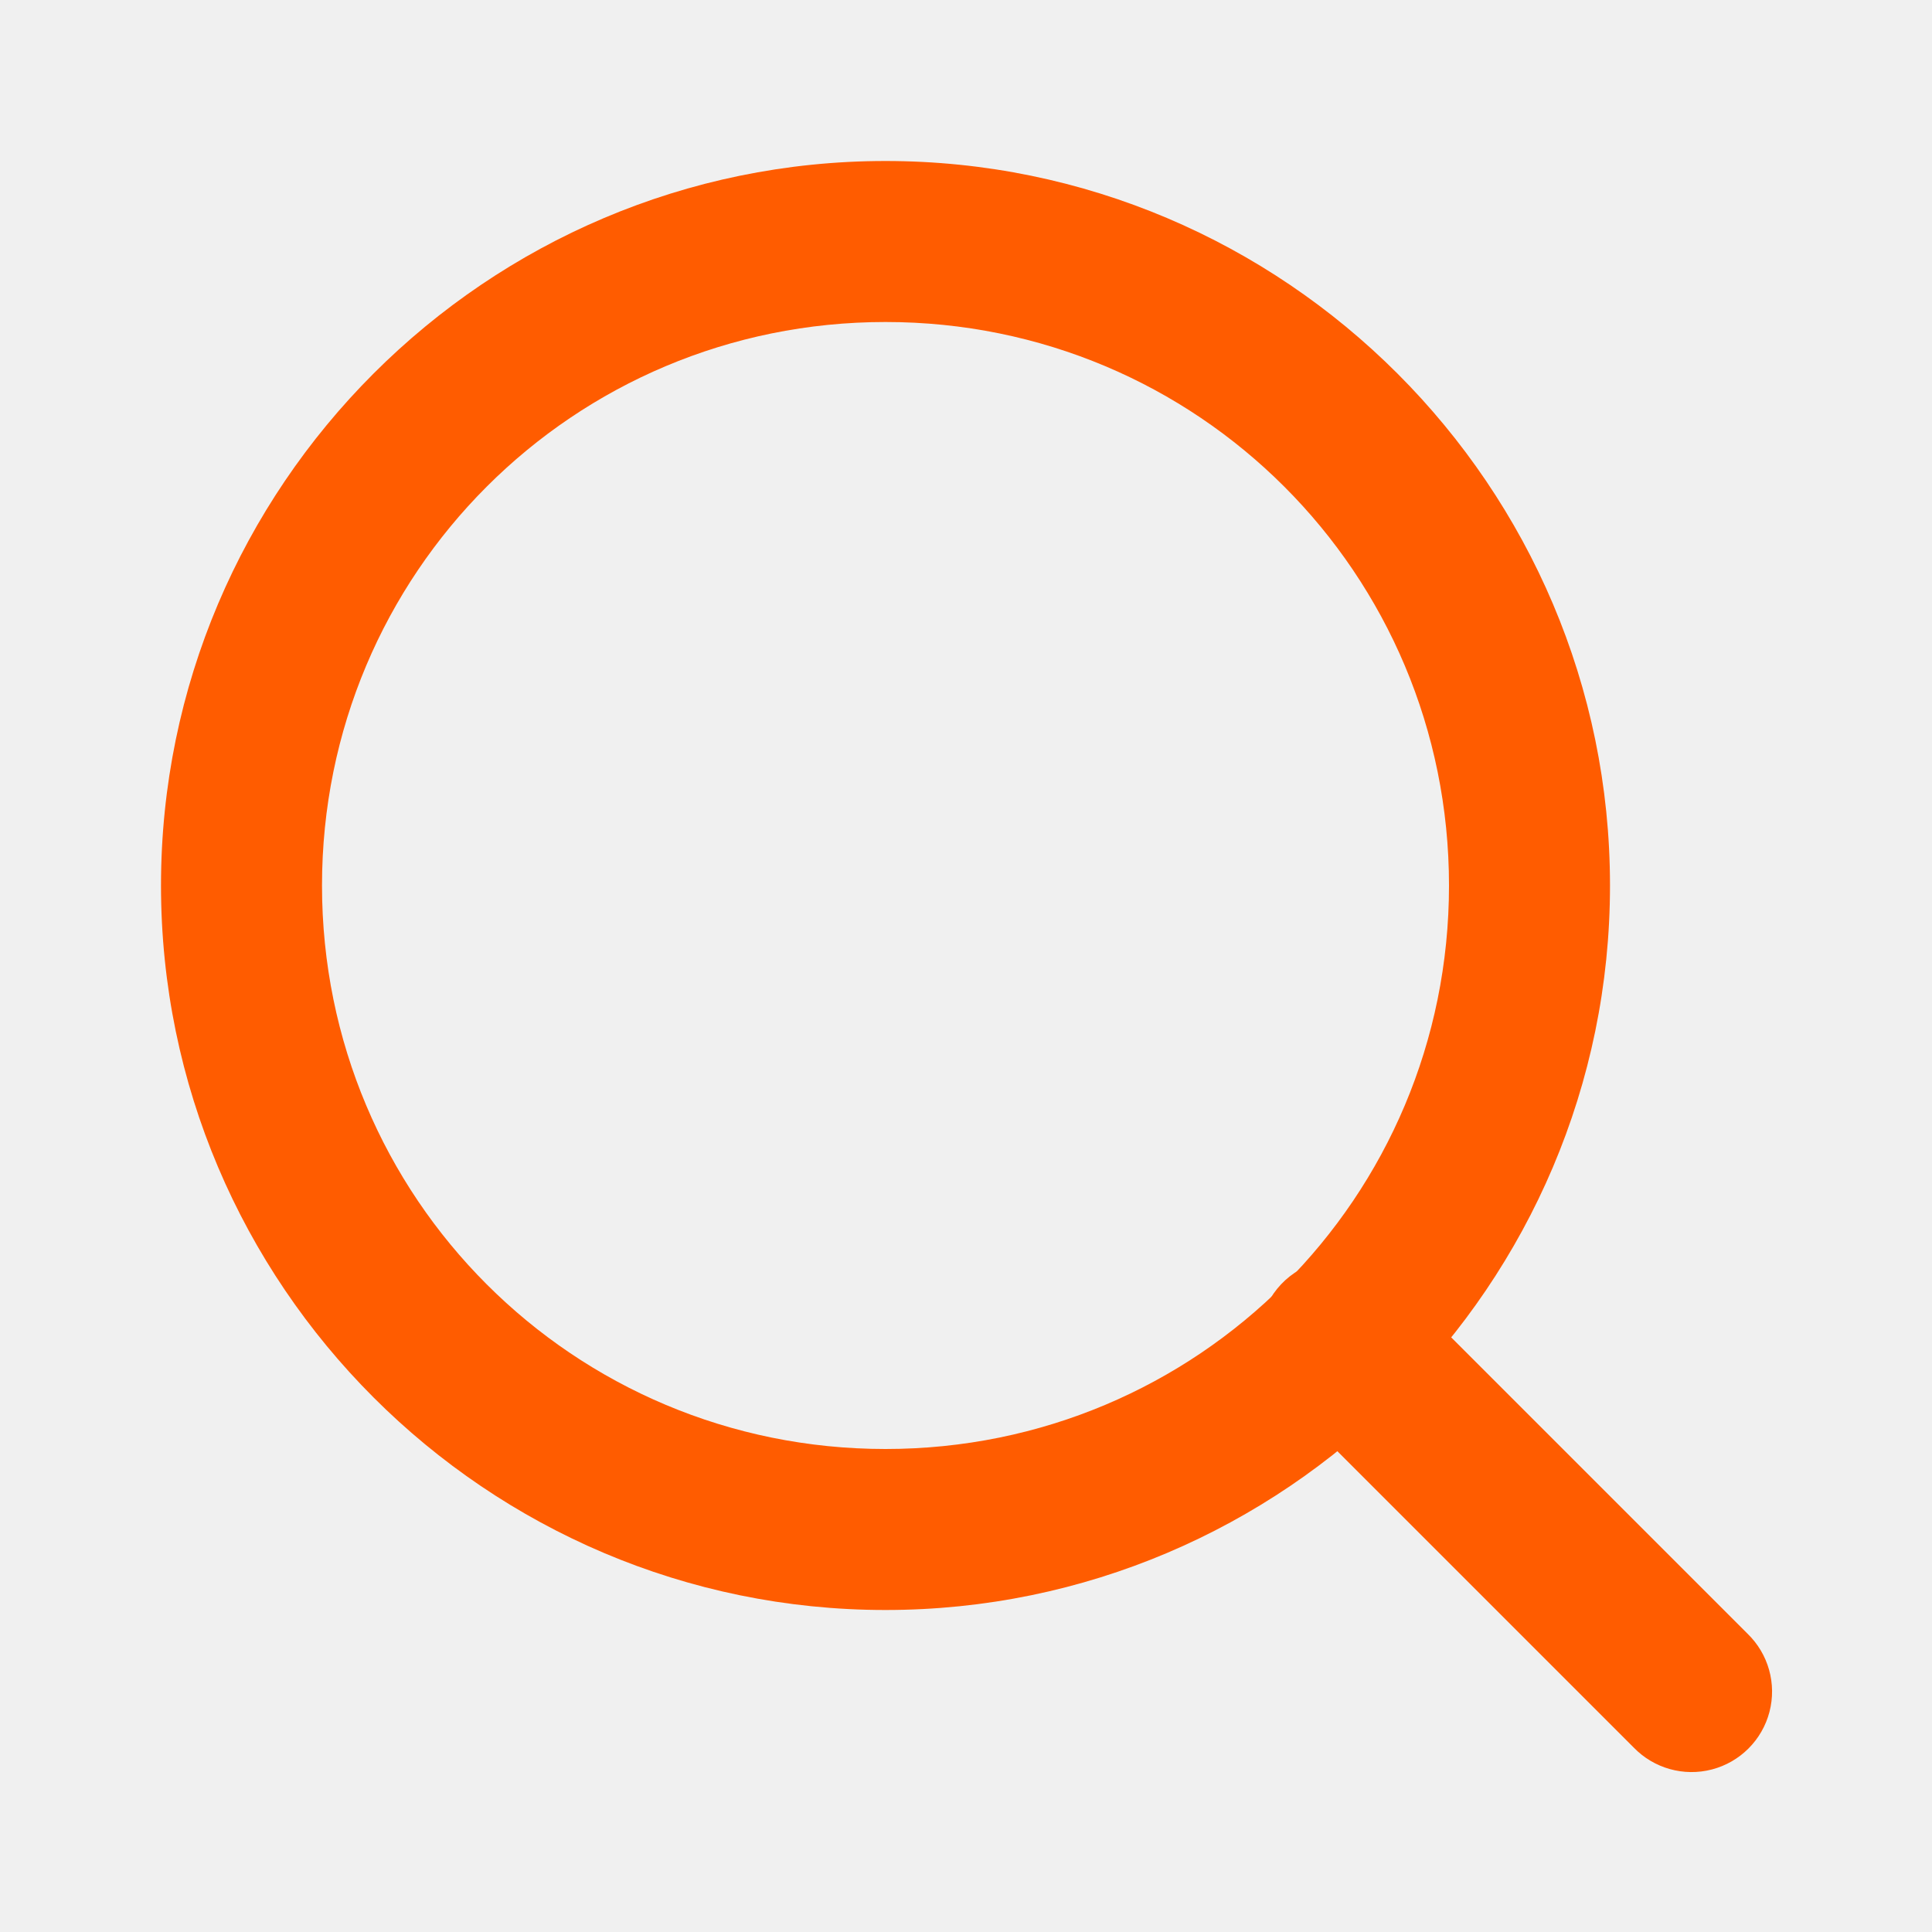
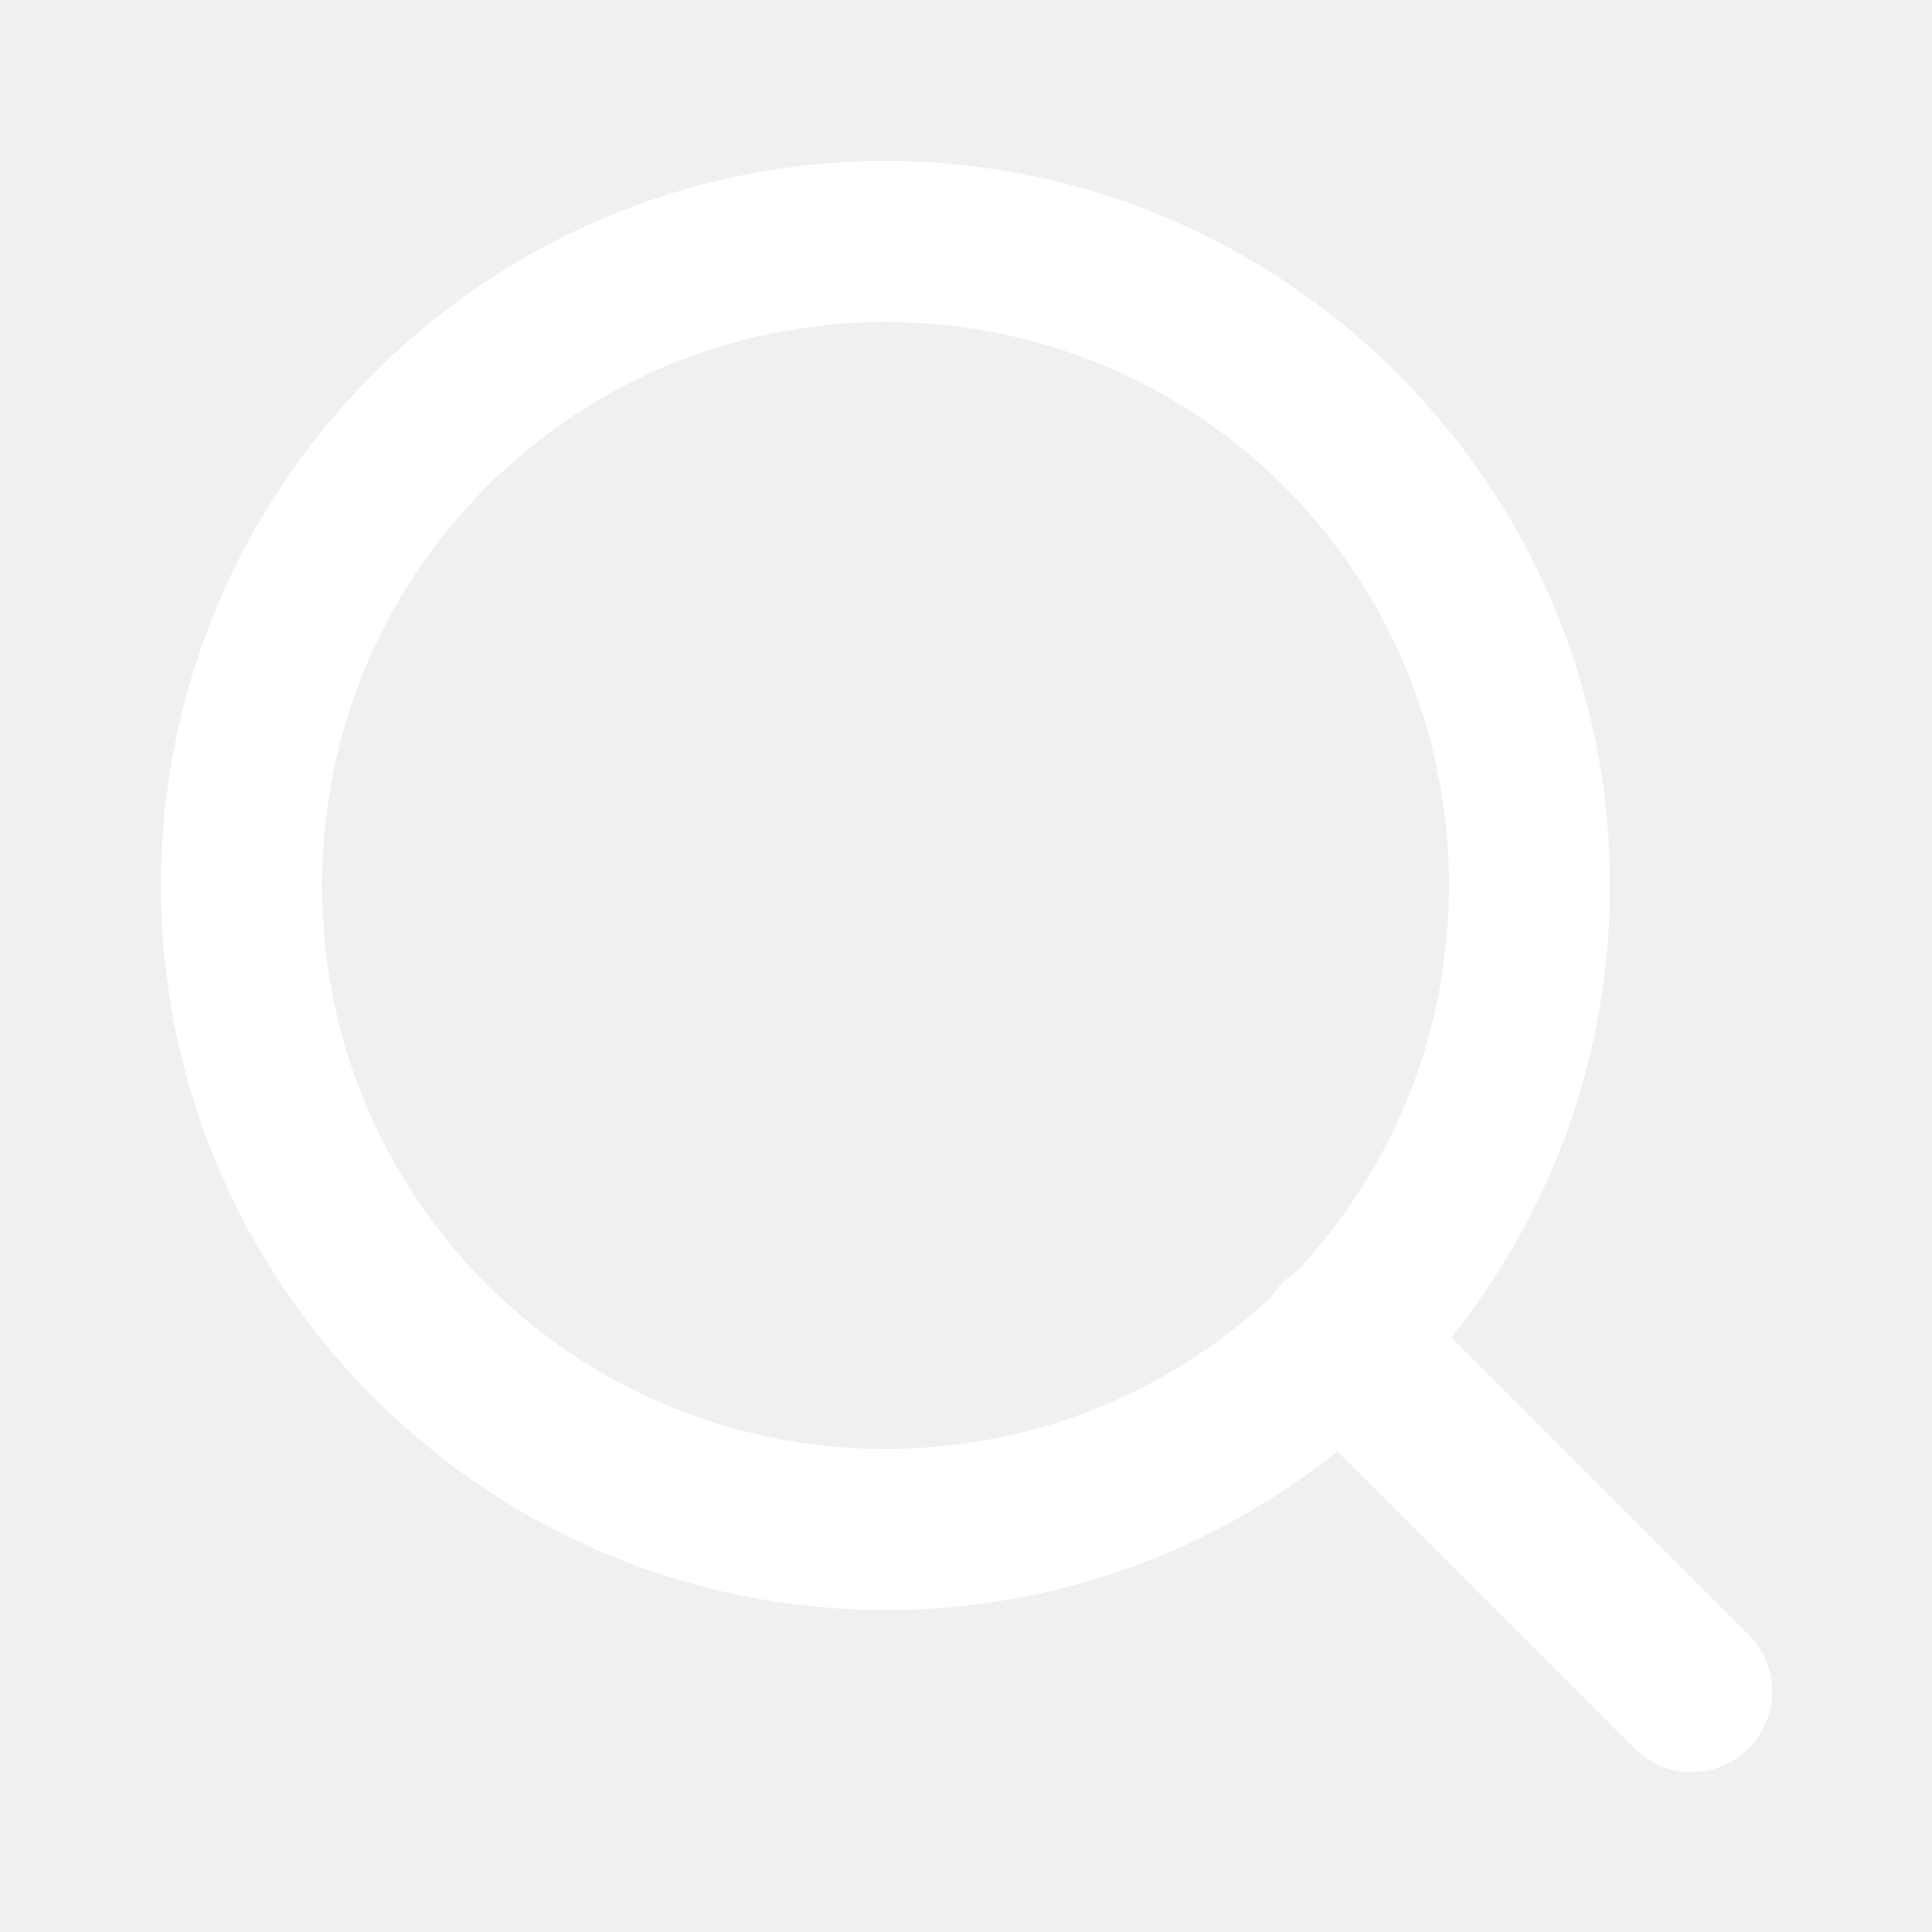
<svg xmlns="http://www.w3.org/2000/svg" width="24" height="24" viewBox="0 0 24 24" fill="none" stroke="currentColor" stroke-width="2" stroke-linecap="round" stroke-linejoin="round" class="feather feather-search" version="1.1" id="svg6">
  <defs id="defs10" />
-   <path style="color:#000000;font-style:normal;font-variant:normal;font-weight:normal;font-stretch:normal;font-size:medium;line-height:normal;font-family:sans-serif;font-variant-ligatures:normal;font-variant-position:normal;font-variant-caps:normal;font-variant-numeric:normal;font-variant-alternates:normal;font-feature-settings:normal;text-indent:0;text-align:start;text-decoration:none;text-decoration-line:none;text-decoration-style:solid;text-decoration-color:#000000;letter-spacing:normal;word-spacing:normal;text-transform:none;writing-mode:lr-tb;direction:ltr;text-orientation:mixed;dominant-baseline:auto;baseline-shift:baseline;text-anchor:start;white-space:normal;shape-padding:0;clip-rule:nonzero;display:inline;overflow:visible;visibility:visible;opacity:1;isolation:auto;mix-blend-mode:normal;color-interpolation:sRGB;color-interpolation-filters:linearRGB;solid-color:#000000;solid-opacity:1;vector-effect:none;fill:#ff5c00;fill-opacity:1;fill-rule:nonzero;stroke:none;stroke-width:2;stroke-linecap:butt;stroke-linejoin:miter;stroke-miterlimit:4;stroke-dasharray:none;stroke-dashoffset:0;stroke-opacity:1;color-rendering:auto;image-rendering:auto;shape-rendering:auto;text-rendering:auto;enable-background:accumulate" d="m 11,2 c -4.959,0 -9,4.041 -9,9 0,4.959 4.041,9 9,9 4.959,0 9,-4.041 9,-9 0,-4.959 -4.041,-9 -9,-9 z m 0,2 c 3.878,0 7,3.122 7,7 0,3.878 -3.122,7 -7,7 C 7.122,18 4,14.878 4,11 4,7.122 7.122,4 11,4 Z" id="circle2" />
-   <path style="color:#000000;font-style:normal;font-variant:normal;font-weight:normal;font-stretch:normal;font-size:medium;line-height:normal;font-family:sans-serif;font-variant-ligatures:normal;font-variant-position:normal;font-variant-caps:normal;font-variant-numeric:normal;font-variant-alternates:normal;font-feature-settings:normal;text-indent:0;text-align:start;text-decoration:none;text-decoration-line:none;text-decoration-style:solid;text-decoration-color:#000000;letter-spacing:normal;word-spacing:normal;text-transform:none;writing-mode:lr-tb;direction:ltr;text-orientation:mixed;dominant-baseline:auto;baseline-shift:baseline;text-anchor:start;white-space:normal;shape-padding:0;clip-rule:nonzero;display:inline;overflow:visible;visibility:visible;opacity:1;isolation:auto;mix-blend-mode:normal;color-interpolation:sRGB;color-interpolation-filters:linearRGB;solid-color:#000000;solid-opacity:1;vector-effect:none;fill:#ff5c00;fill-opacity:1;fill-rule:nonzero;stroke:none;stroke-width:2;stroke-linecap:butt;stroke-linejoin:miter;stroke-miterlimit:4;stroke-dasharray:none;stroke-dashoffset:0;stroke-opacity:1;color-rendering:auto;image-rendering:auto;shape-rendering:auto;text-rendering:auto;enable-background:accumulate" d="m 16.639,15.641 a 1,1 0 0 0 -0.695,1.717 l 4.35,4.35 a 1,1 0 1 0 1.414,-1.414 l -4.35,-4.35 a 1,1 0 0 0 -0.719,-0.303 z" id="line4" />
+   <path style="color:#000000;font-style:normal;font-variant:normal;font-weight:normal;font-stretch:normal;font-size:medium;line-height:normal;font-family:sans-serif;font-variant-ligatures:normal;font-variant-position:normal;font-variant-caps:normal;font-variant-numeric:normal;font-variant-alternates:normal;font-feature-settings:normal;text-indent:0;text-align:start;text-decoration:none;text-decoration-line:none;text-decoration-style:solid;text-decoration-color:#000000;letter-spacing:normal;word-spacing:normal;text-transform:none;writing-mode:lr-tb;direction:ltr;text-orientation:mixed;dominant-baseline:auto;baseline-shift:baseline;text-anchor:start;white-space:normal;shape-padding:0;clip-rule:nonzero;display:inline;overflow:visible;visibility:visible;opacity:1;isolation:auto;mix-blend-mode:normal;color-interpolation:sRGB;color-interpolation-filters:linearRGB;solid-color:#000000;solid-opacity:1;vector-effect:none;fill:#ffffff;fill-opacity:1;fill-rule:nonzero;stroke:none;stroke-width:2;stroke-linecap:butt;stroke-linejoin:miter;stroke-miterlimit:4;stroke-dasharray:none;stroke-dashoffset:0;stroke-opacity:1;color-rendering:auto;image-rendering:auto;shape-rendering:auto;text-rendering:auto;enable-background:accumulate" d="m 11,2 c -4.959,0 -9,4.041 -9,9 0,4.959 4.041,9 9,9 4.959,0 9,-4.041 9,-9 0,-4.959 -4.041,-9 -9,-9 z m 0,2 c 3.878,0 7,3.122 7,7 0,3.878 -3.122,7 -7,7 C 7.122,18 4,14.878 4,11 4,7.122 7.122,4 11,4 Z" id="circle2" />
+   <path style="color:#000000;font-style:normal;font-variant:normal;font-weight:normal;font-stretch:normal;font-size:medium;line-height:normal;font-family:sans-serif;font-variant-ligatures:normal;font-variant-position:normal;font-variant-caps:normal;font-variant-numeric:normal;font-variant-alternates:normal;font-feature-settings:normal;text-indent:0;text-align:start;text-decoration:none;text-decoration-line:none;text-decoration-style:solid;text-decoration-color:#000000;letter-spacing:normal;word-spacing:normal;text-transform:none;writing-mode:lr-tb;direction:ltr;text-orientation:mixed;dominant-baseline:auto;baseline-shift:baseline;text-anchor:start;white-space:normal;shape-padding:0;clip-rule:nonzero;display:inline;overflow:visible;visibility:visible;opacity:1;isolation:auto;mix-blend-mode:normal;color-interpolation:sRGB;color-interpolation-filters:linearRGB;solid-color:#000000;solid-opacity:1;vector-effect:none;fill:#ffffff;fill-opacity:1;fill-rule:nonzero;stroke:none;stroke-width:2;stroke-linecap:butt;stroke-linejoin:miter;stroke-miterlimit:4;stroke-dasharray:none;stroke-dashoffset:0;stroke-opacity:1;color-rendering:auto;image-rendering:auto;shape-rendering:auto;text-rendering:auto;enable-background:accumulate" d="m 16.639,15.641 a 1,1 0 0 0 -0.695,1.717 l 4.35,4.35 a 1,1 0 1 0 1.414,-1.414 l -4.35,-4.35 a 1,1 0 0 0 -0.719,-0.303 z" id="line4" />
</svg>
